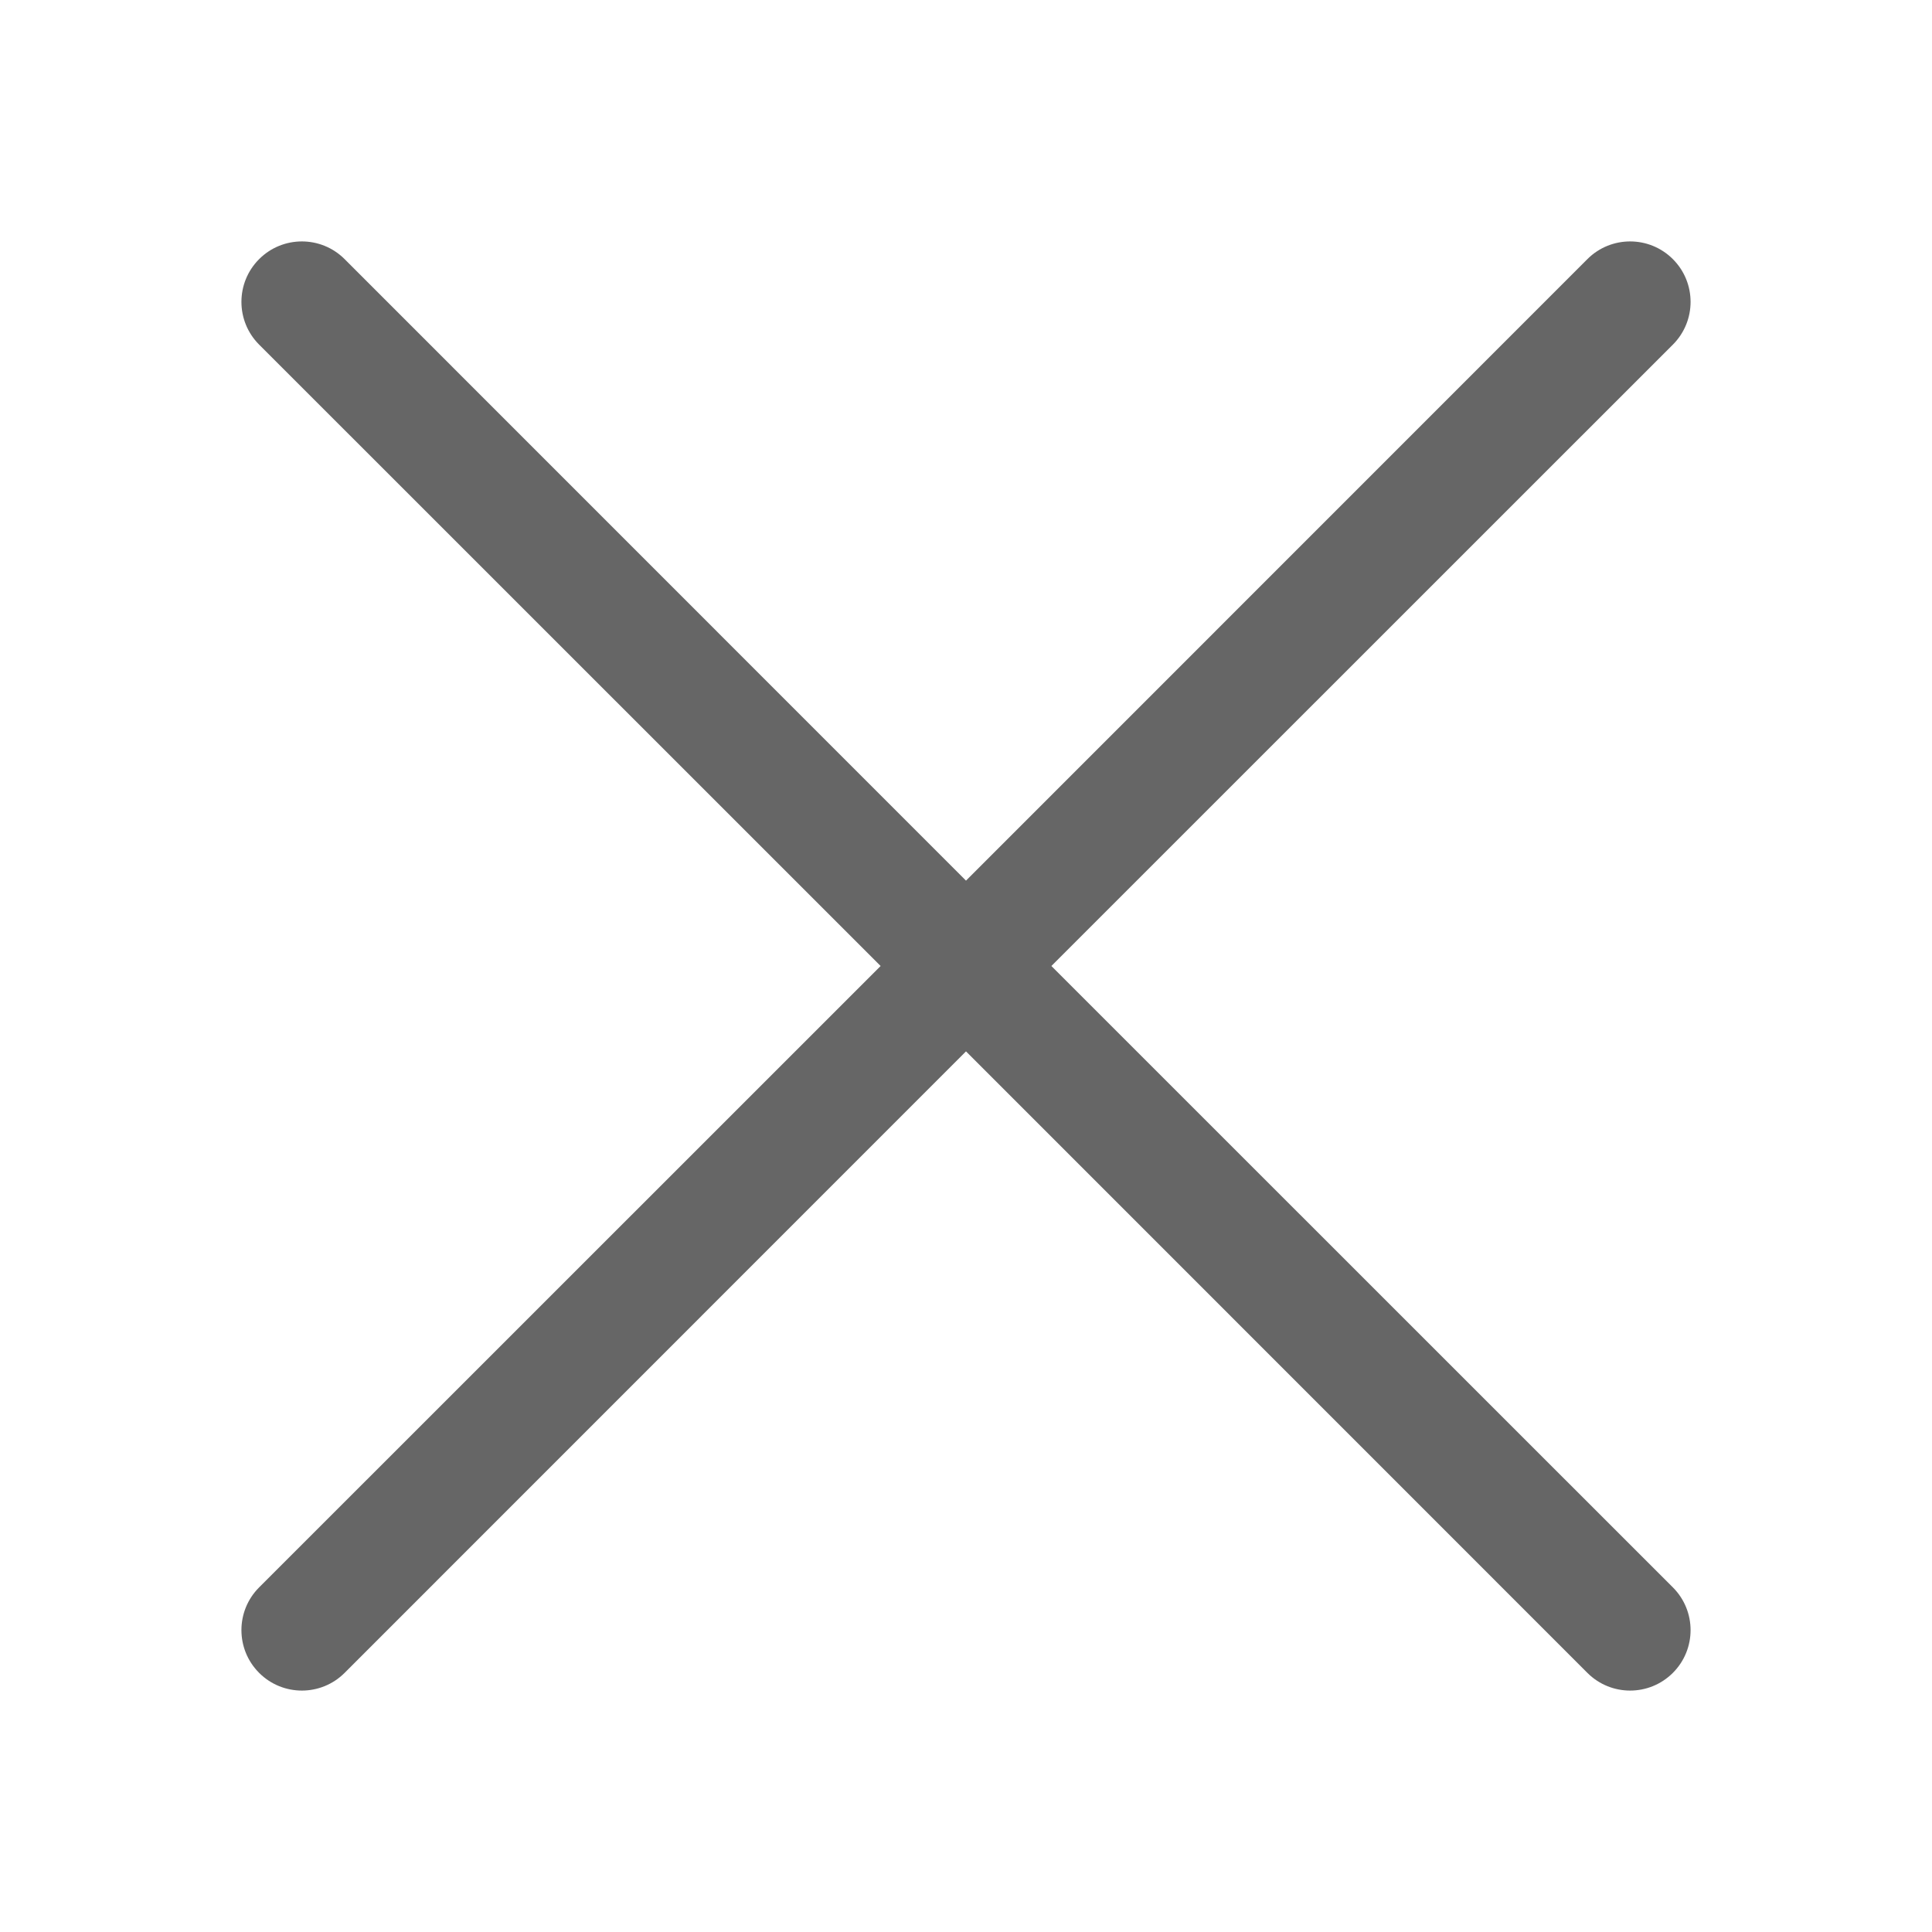
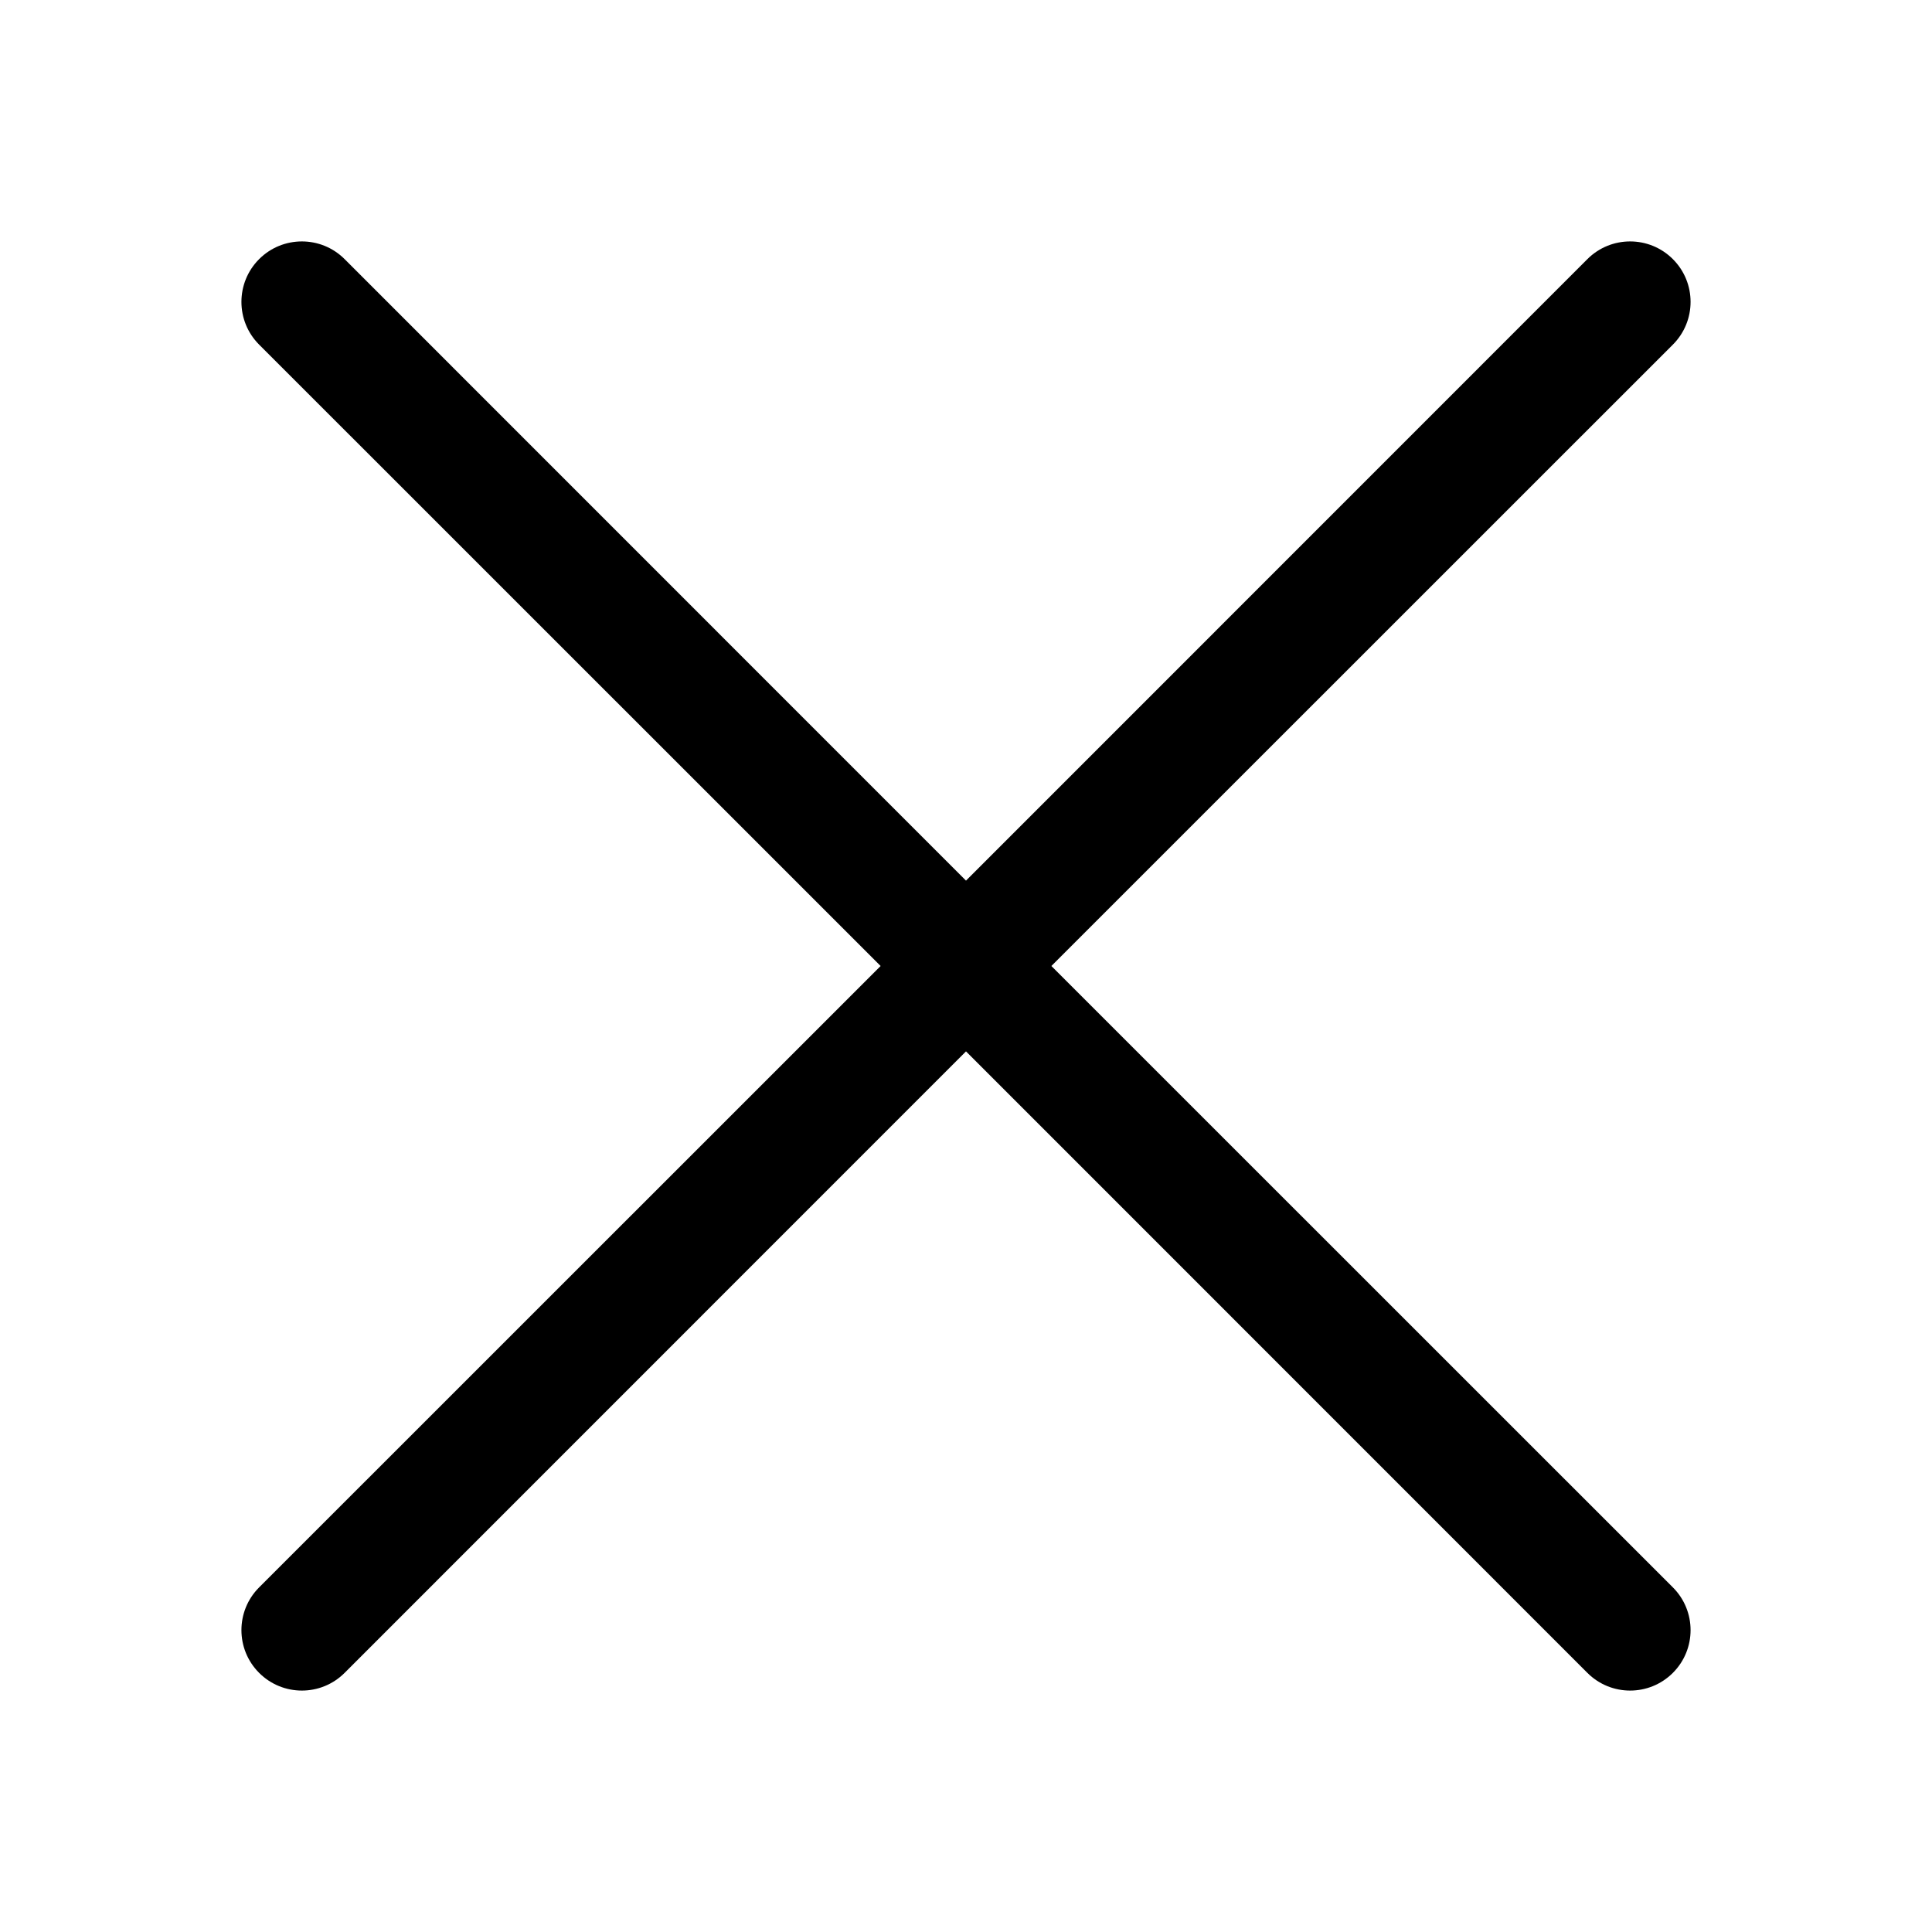
- <svg xmlns="http://www.w3.org/2000/svg" width="16" height="16" fill="#666" class="bi bi-x-lg" viewBox="0 0 16 16">
+ <svg xmlns="http://www.w3.org/2000/svg" width="16" height="16" fill="black" class="bi bi-x-lg" viewBox="0 0 16 16">
  <path d="M2.146 2.854a.5.5 0 1 1 .708-.708L8 7.293l5.146-5.147a.5.5 0 0 1 .708.708L8.707 8l5.147 5.146a.5.5 0 0 1-.708.708L8 8.707l-5.146 5.147a.5.5 0 0 1-.708-.708L7.293 8 2.146 2.854Z" />
</svg>
